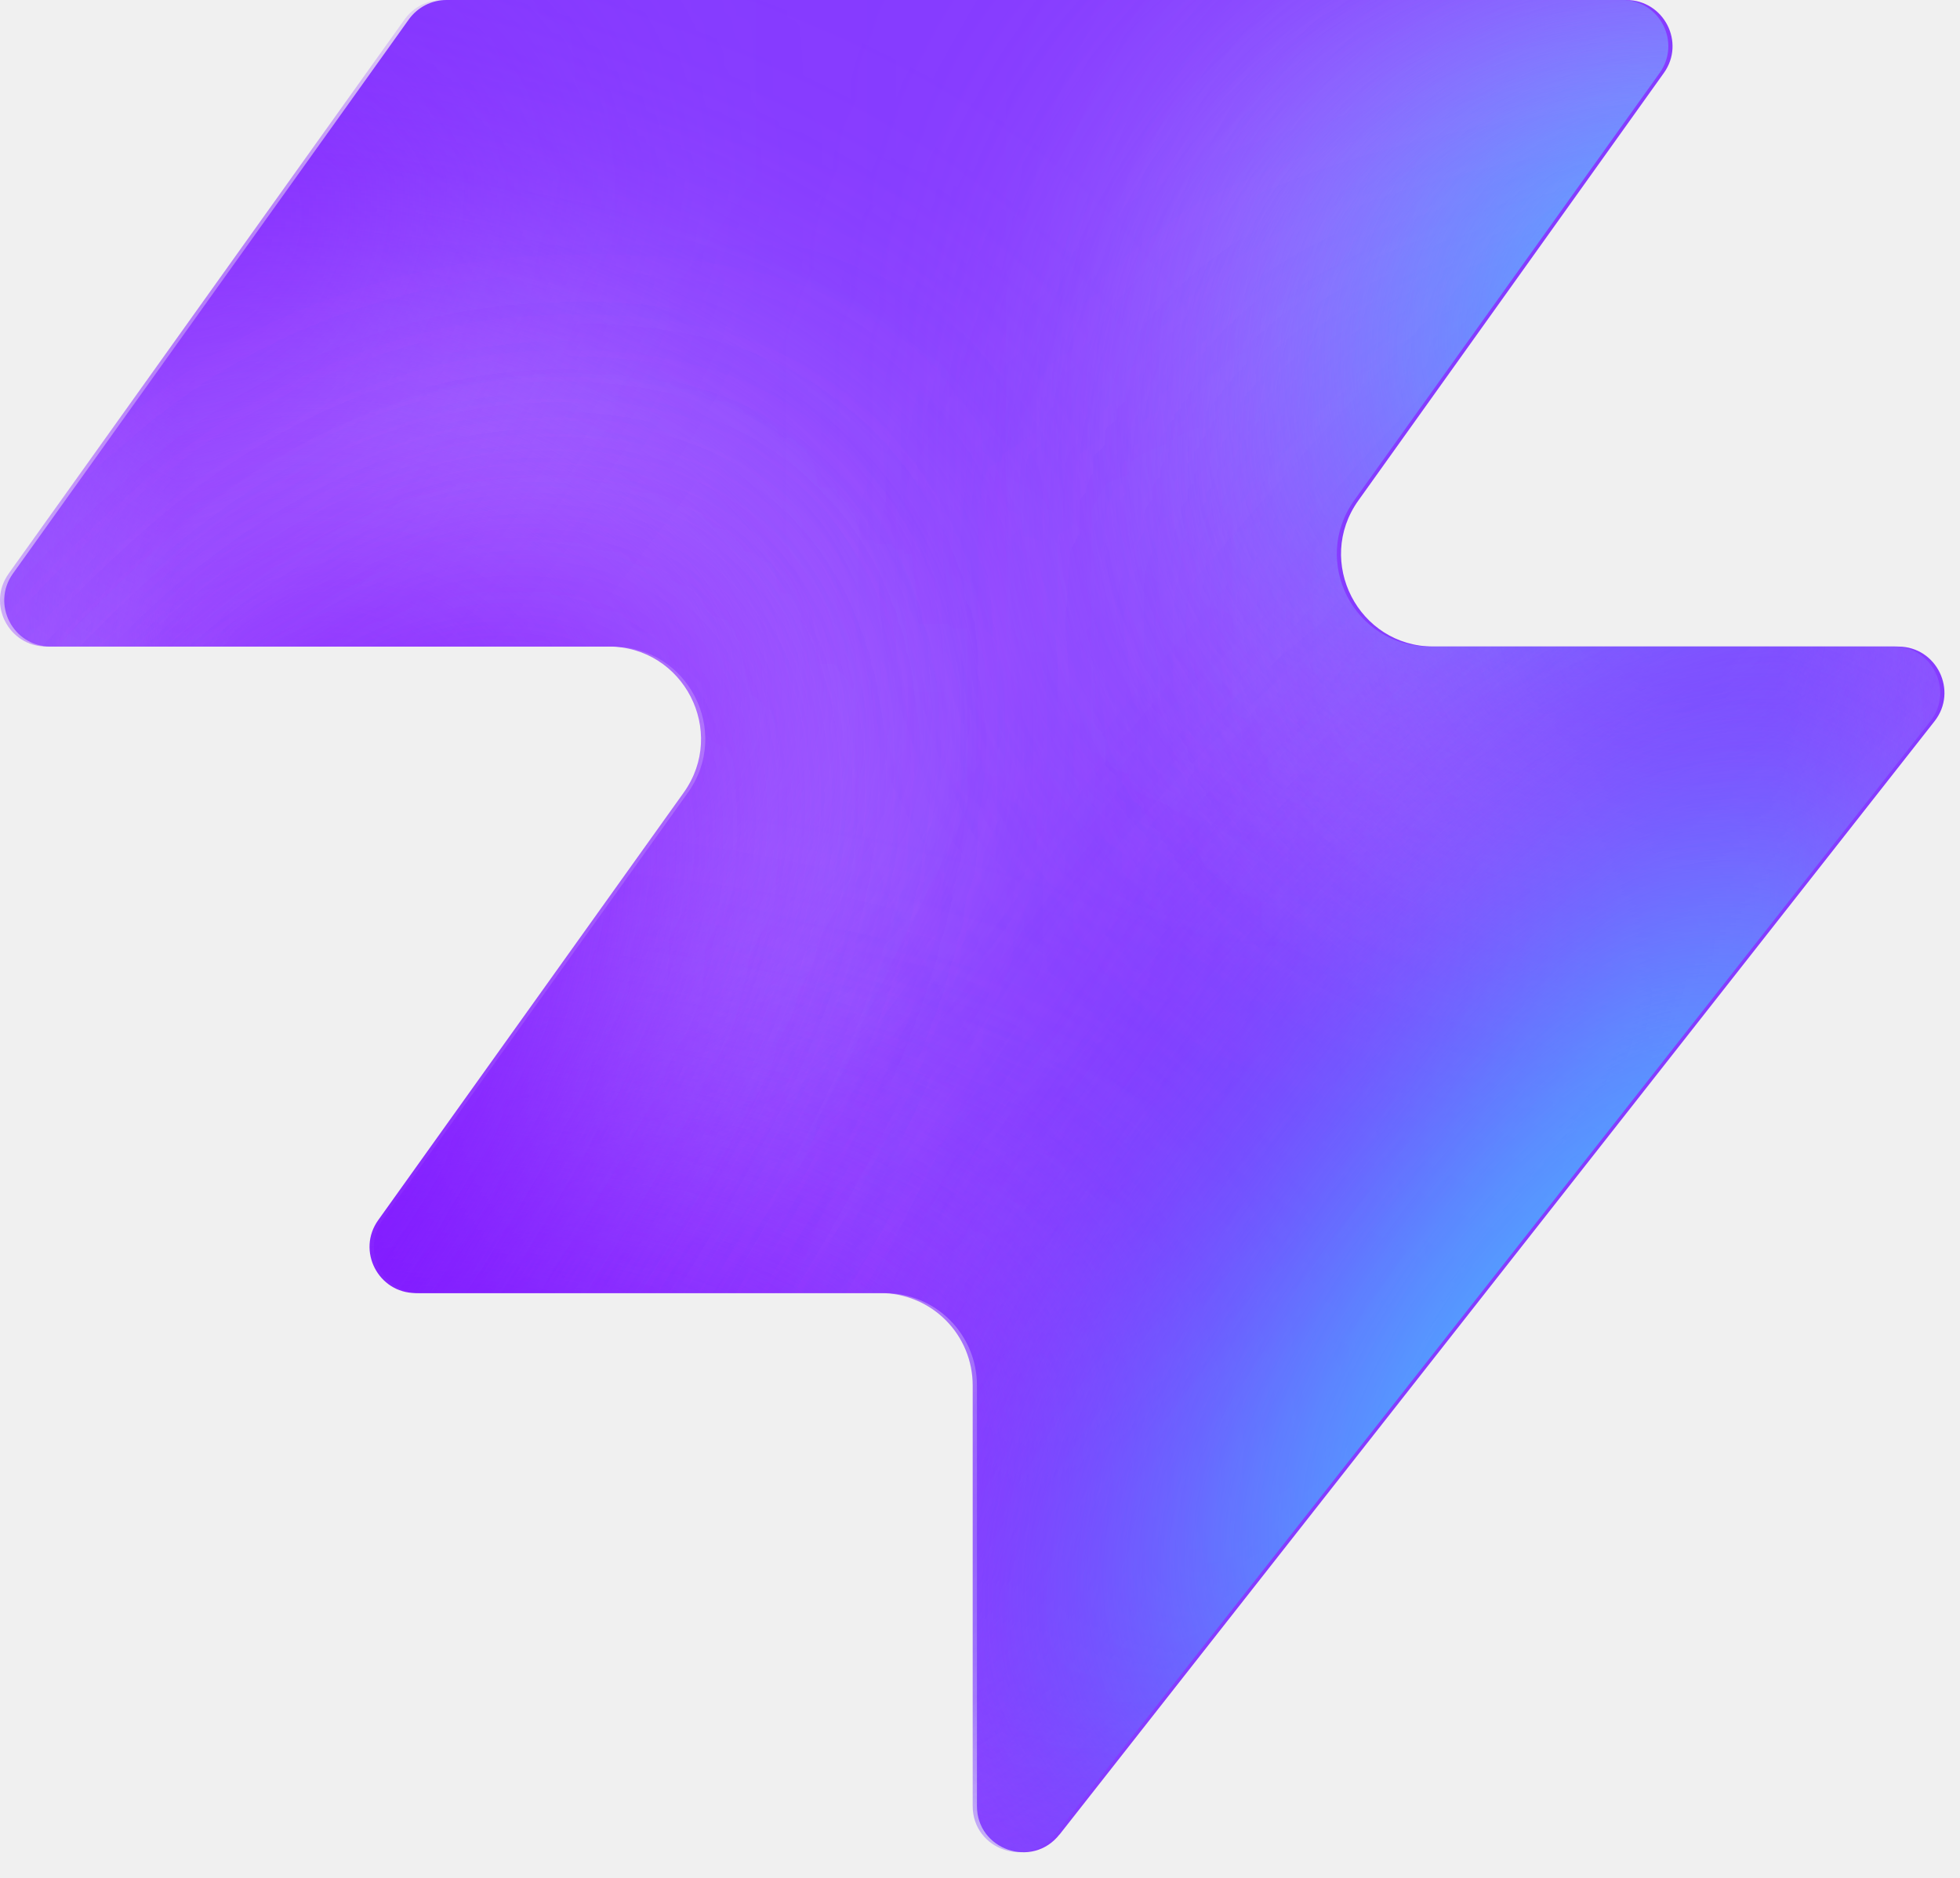
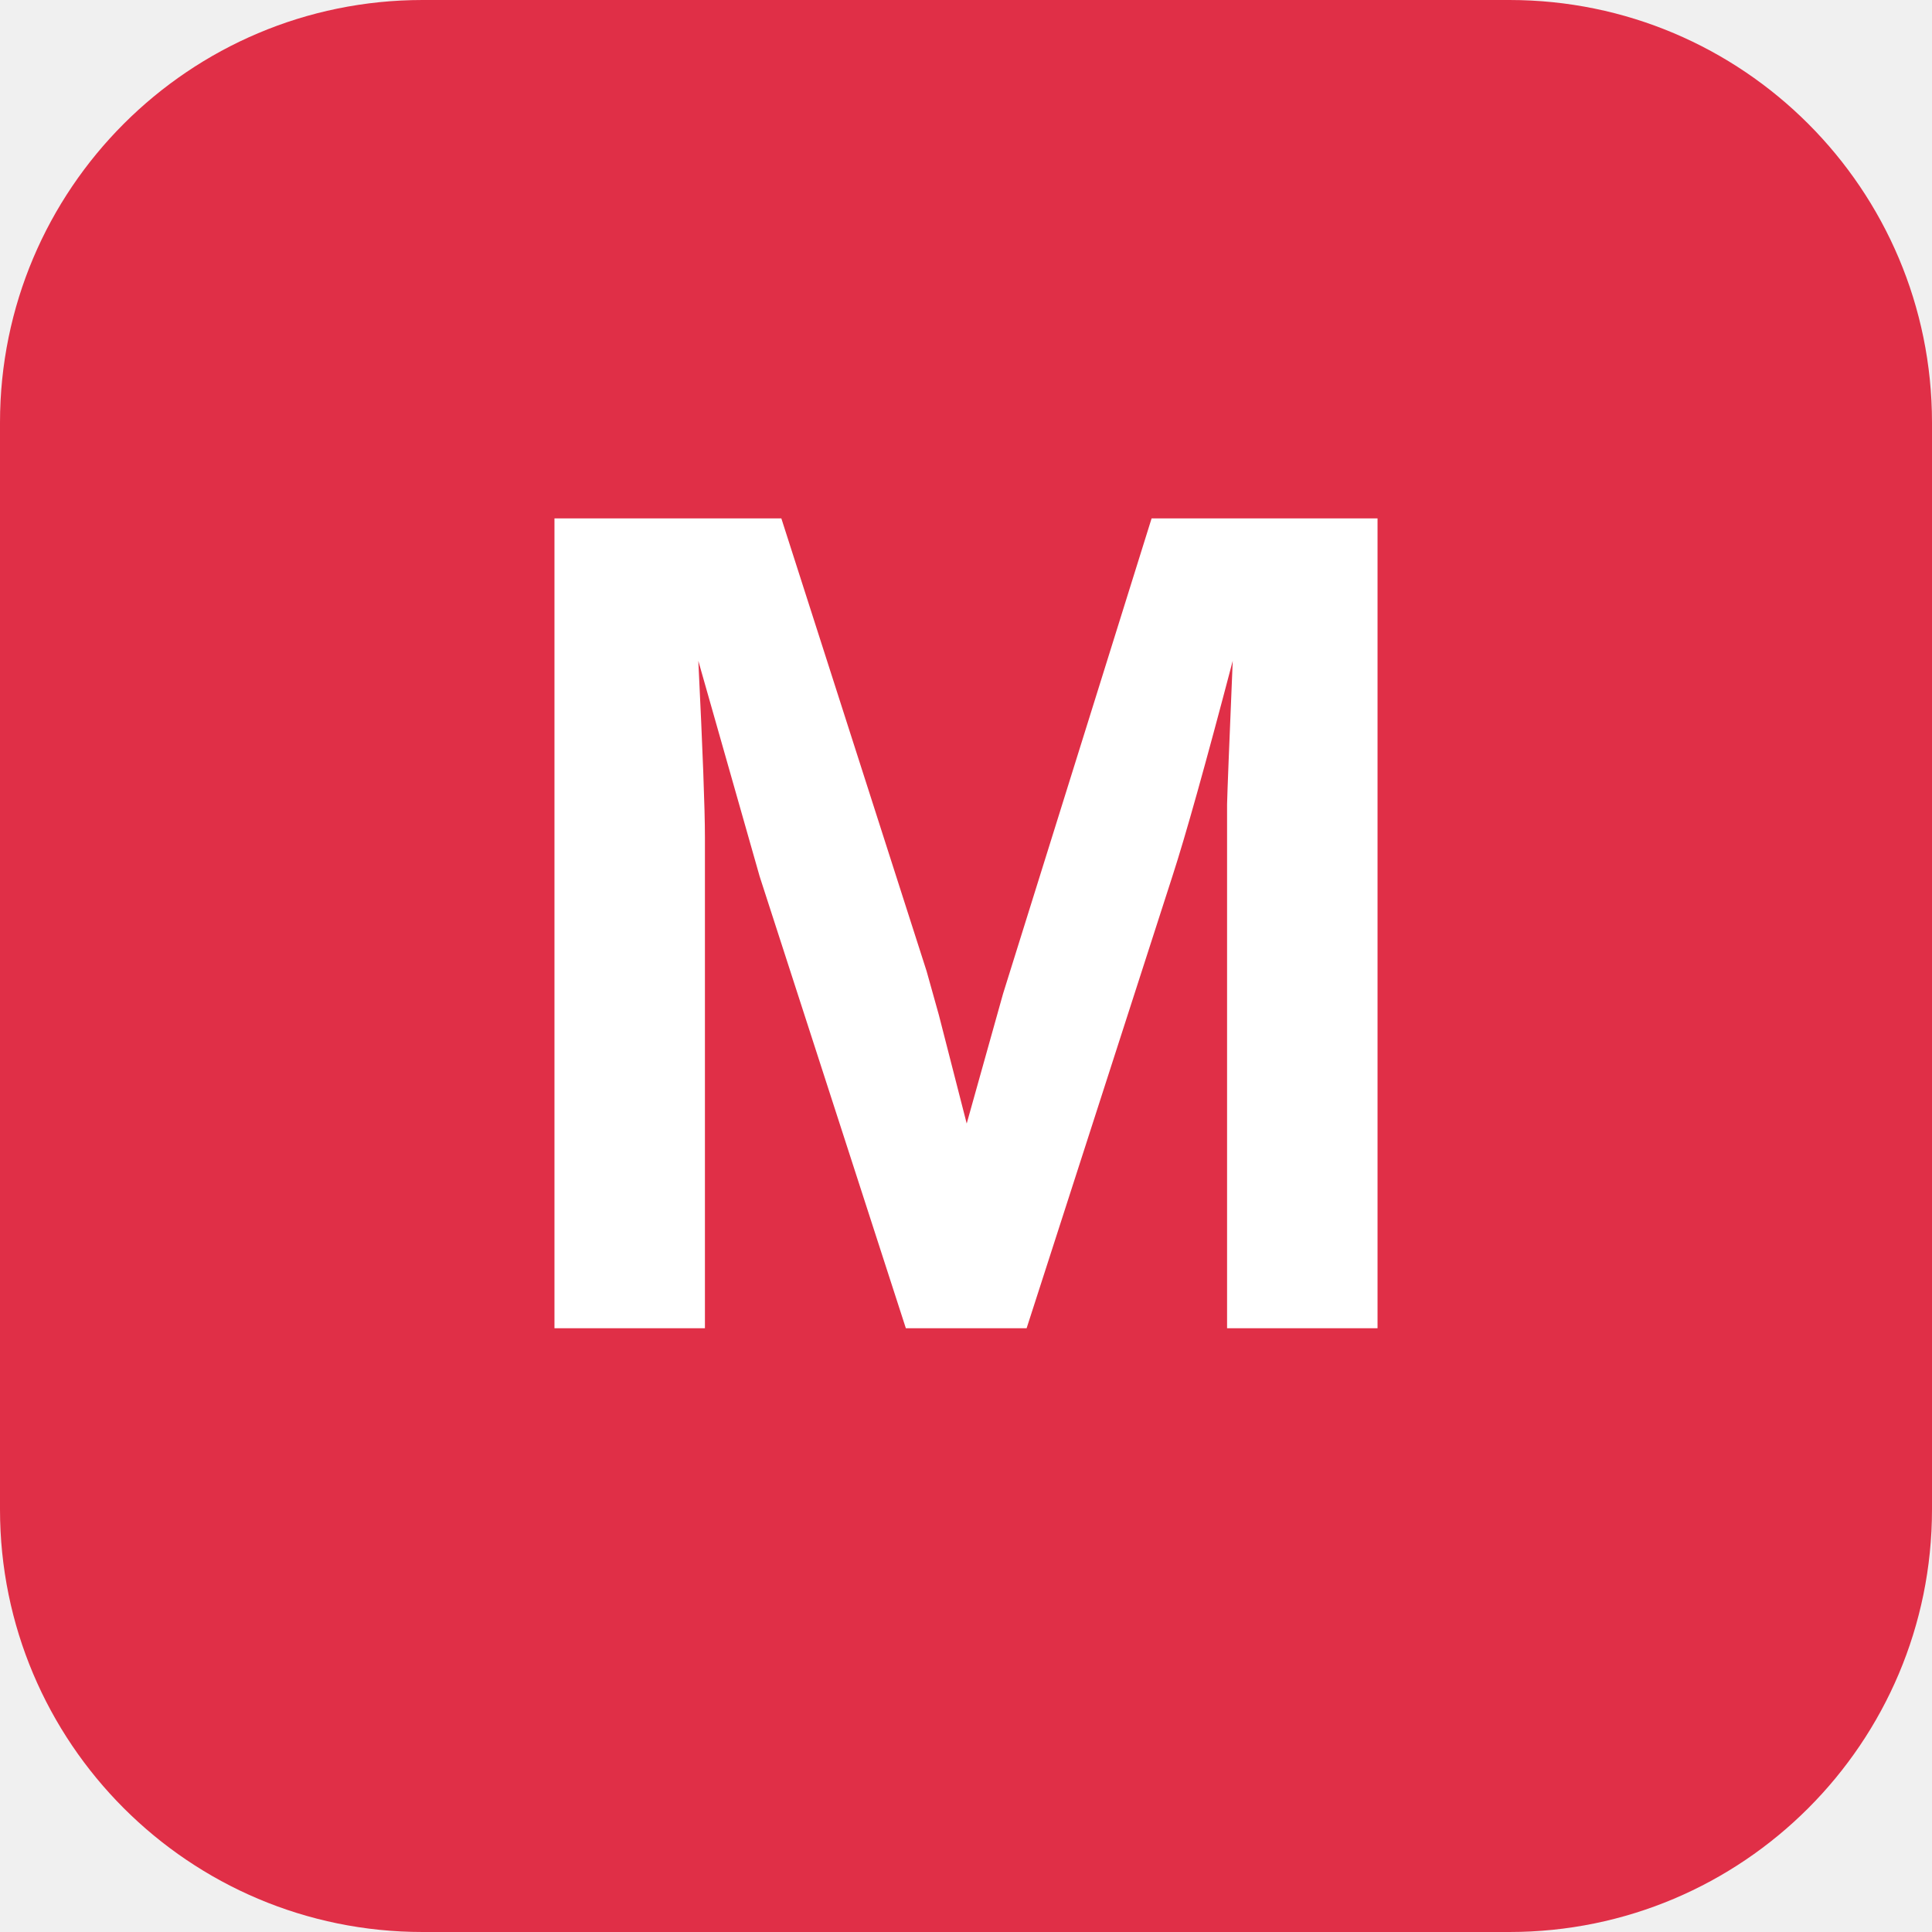
- <svg xmlns="http://www.w3.org/2000/svg" width="48" height="46" fill="none" viewBox="0 0 48 46">
-   <path fill="#863bff" d="M25.946 44.938c-.664.845-2.021.375-2.021-.698V33.937a2.26 2.26 0 0 0-2.262-2.262H10.287c-.92 0-1.456-1.04-.92-1.788l7.48-10.471c1.07-1.497 0-3.578-1.842-3.578H1.237c-.92 0-1.456-1.04-.92-1.788L10.013.474c.214-.297.556-.474.92-.474h28.894c.92 0 1.456 1.04.92 1.788l-7.48 10.471c-1.07 1.498 0 3.579 1.842 3.579h11.377c.943 0 1.473 1.088.89 1.83L25.947 44.94z" style="fill:#863bff;fill:color(display-p3 .525 .23 1);fill-opacity:1" />
-   <mask id="a" width="48" height="46" x="0" y="0" maskUnits="userSpaceOnUse" style="mask-type:alpha">
-     <path fill="#000" d="M25.842 44.938c-.664.844-2.021.375-2.021-.698V33.937a2.26 2.26 0 0 0-2.262-2.262H10.183c-.92 0-1.456-1.04-.92-1.788l7.48-10.471c1.07-1.498 0-3.579-1.842-3.579H1.133c-.92 0-1.456-1.04-.92-1.787L9.91.473c.214-.297.556-.474.92-.474h28.894c.92 0 1.456 1.04.92 1.788l-7.48 10.471c-1.07 1.498 0 3.578 1.842 3.578h11.377c.943 0 1.473 1.088.89 1.832L25.843 44.94z" style="fill:#000;fill-opacity:1" />
-   </mask>
-   <g mask="url(#a)">
-     <g filter="url(#b)">
-       <ellipse cx="5.508" cy="14.704" fill="#ede6ff" rx="5.508" ry="14.704" style="fill:#ede6ff;fill:color(display-p3 .927 .903 1);fill-opacity:1" transform="matrix(.00324 1 1 -.00324 -4.47 31.516)" />
-     </g>
-     <g filter="url(#c)">
-       <ellipse cx="10.399" cy="29.851" fill="#ede6ff" rx="10.399" ry="29.851" style="fill:#ede6ff;fill:color(display-p3 .927 .903 1);fill-opacity:1" transform="matrix(.00324 1 1 -.00324 -39.328 7.883)" />
-     </g>
-     <g filter="url(#d)">
-       <ellipse cx="5.508" cy="30.487" fill="#7e14ff" rx="5.508" ry="30.487" style="fill:#7e14ff;fill:color(display-p3 .492 .077 1);fill-opacity:1" transform="rotate(89.814 -25.913 -14.639)scale(1 -1)" />
-     </g>
-     <g filter="url(#e)">
-       <ellipse cx="5.508" cy="30.599" fill="#7e14ff" rx="5.508" ry="30.599" style="fill:#7e14ff;fill:color(display-p3 .492 .077 1);fill-opacity:1" transform="rotate(89.814 -32.644 -3.334)scale(1 -1)" />
-     </g>
-     <g filter="url(#f)">
-       <ellipse cx="5.508" cy="30.599" fill="#7e14ff" rx="5.508" ry="30.599" style="fill:#7e14ff;fill:color(display-p3 .492 .077 1);fill-opacity:1" transform="matrix(.00324 1 1 -.00324 -34.34 30.47)" />
-     </g>
-     <g filter="url(#g)">
-       <ellipse cx="14.072" cy="22.078" fill="#ede6ff" rx="14.072" ry="22.078" style="fill:#ede6ff;fill:color(display-p3 .927 .903 1);fill-opacity:1" transform="rotate(93.35 24.506 48.493)scale(-1 1)" />
-     </g>
-     <g filter="url(#h)">
-       <ellipse cx="3.47" cy="21.501" fill="#7e14ff" rx="3.47" ry="21.501" style="fill:#7e14ff;fill:color(display-p3 .492 .077 1);fill-opacity:1" transform="rotate(89.009 28.708 47.59)scale(-1 1)" />
-     </g>
-     <g filter="url(#i)">
-       <ellipse cx="3.47" cy="21.501" fill="#7e14ff" rx="3.47" ry="21.501" style="fill:#7e14ff;fill:color(display-p3 .492 .077 1);fill-opacity:1" transform="rotate(89.009 28.708 47.59)scale(-1 1)" />
-     </g>
-     <g filter="url(#j)">
-       <ellipse cx=".387" cy="8.972" fill="#7e14ff" rx="4.407" ry="29.108" style="fill:#7e14ff;fill:color(display-p3 .492 .077 1);fill-opacity:1" transform="rotate(39.51 .387 8.972)" />
-     </g>
-     <g filter="url(#k)">
-       <ellipse cx="47.523" cy="-6.092" fill="#7e14ff" rx="4.407" ry="29.108" style="fill:#7e14ff;fill:color(display-p3 .492 .077 1);fill-opacity:1" transform="rotate(37.892 47.523 -6.092)" />
-     </g>
-     <g filter="url(#l)">
-       <ellipse cx="41.412" cy="6.333" fill="#47bfff" rx="5.971" ry="9.665" style="fill:#47bfff;fill:color(display-p3 .28 .748 1);fill-opacity:1" transform="rotate(37.892 41.412 6.333)" />
-     </g>
-     <g filter="url(#m)">
-       <ellipse cx="-1.879" cy="38.332" fill="#7e14ff" rx="4.407" ry="29.108" style="fill:#7e14ff;fill:color(display-p3 .492 .077 1);fill-opacity:1" transform="rotate(37.892 -1.88 38.332)" />
-     </g>
-     <g filter="url(#n)">
-       <ellipse cx="-1.879" cy="38.332" fill="#7e14ff" rx="4.407" ry="29.108" style="fill:#7e14ff;fill:color(display-p3 .492 .077 1);fill-opacity:1" transform="rotate(37.892 -1.88 38.332)" />
-     </g>
-     <g filter="url(#o)">
-       <ellipse cx="35.651" cy="29.907" fill="#7e14ff" rx="4.407" ry="29.108" style="fill:#7e14ff;fill:color(display-p3 .492 .077 1);fill-opacity:1" transform="rotate(37.892 35.651 29.907)" />
-     </g>
-     <g filter="url(#p)">
-       <ellipse cx="38.418" cy="32.4" fill="#47bfff" rx="5.971" ry="15.297" style="fill:#47bfff;fill:color(display-p3 .28 .748 1);fill-opacity:1" transform="rotate(37.892 38.418 32.4)" />
-     </g>
-   </g>
-   <defs>
-     <filter id="b" width="60.045" height="41.654" x="-19.77" y="16.149" color-interpolation-filters="sRGB" filterUnits="userSpaceOnUse">
-       <feFlood flood-opacity="0" result="BackgroundImageFix" />
-       <feBlend in="SourceGraphic" in2="BackgroundImageFix" result="shape" />
-       <feGaussianBlur result="effect1_foregroundBlur_2002_17158" stdDeviation="7.659" />
-     </filter>
-     <filter id="c" width="90.34" height="51.437" x="-54.613" y="-7.533" color-interpolation-filters="sRGB" filterUnits="userSpaceOnUse">
-       <feFlood flood-opacity="0" result="BackgroundImageFix" />
-       <feBlend in="SourceGraphic" in2="BackgroundImageFix" result="shape" />
-       <feGaussianBlur result="effect1_foregroundBlur_2002_17158" stdDeviation="7.659" />
-     </filter>
-     <filter id="d" width="79.355" height="29.4" x="-49.64" y="2.03" color-interpolation-filters="sRGB" filterUnits="userSpaceOnUse">
-       <feFlood flood-opacity="0" result="BackgroundImageFix" />
-       <feBlend in="SourceGraphic" in2="BackgroundImageFix" result="shape" />
-       <feGaussianBlur result="effect1_foregroundBlur_2002_17158" stdDeviation="4.596" />
-     </filter>
-     <filter id="e" width="79.579" height="29.4" x="-45.045" y="20.029" color-interpolation-filters="sRGB" filterUnits="userSpaceOnUse">
-       <feFlood flood-opacity="0" result="BackgroundImageFix" />
-       <feBlend in="SourceGraphic" in2="BackgroundImageFix" result="shape" />
-       <feGaussianBlur result="effect1_foregroundBlur_2002_17158" stdDeviation="4.596" />
-     </filter>
-     <filter id="f" width="79.579" height="29.4" x="-43.513" y="21.178" color-interpolation-filters="sRGB" filterUnits="userSpaceOnUse">
-       <feFlood flood-opacity="0" result="BackgroundImageFix" />
-       <feBlend in="SourceGraphic" in2="BackgroundImageFix" result="shape" />
-       <feGaussianBlur result="effect1_foregroundBlur_2002_17158" stdDeviation="4.596" />
-     </filter>
-     <filter id="g" width="74.749" height="58.852" x="15.756" y="-17.901" color-interpolation-filters="sRGB" filterUnits="userSpaceOnUse">
-       <feFlood flood-opacity="0" result="BackgroundImageFix" />
-       <feBlend in="SourceGraphic" in2="BackgroundImageFix" result="shape" />
-       <feGaussianBlur result="effect1_foregroundBlur_2002_17158" stdDeviation="7.659" />
-     </filter>
-     <filter id="h" width="61.377" height="25.362" x="23.548" y="2.284" color-interpolation-filters="sRGB" filterUnits="userSpaceOnUse">
-       <feFlood flood-opacity="0" result="BackgroundImageFix" />
-       <feBlend in="SourceGraphic" in2="BackgroundImageFix" result="shape" />
-       <feGaussianBlur result="effect1_foregroundBlur_2002_17158" stdDeviation="4.596" />
-     </filter>
-     <filter id="i" width="61.377" height="25.362" x="23.548" y="2.284" color-interpolation-filters="sRGB" filterUnits="userSpaceOnUse">
-       <feFlood flood-opacity="0" result="BackgroundImageFix" />
-       <feBlend in="SourceGraphic" in2="BackgroundImageFix" result="shape" />
-       <feGaussianBlur result="effect1_foregroundBlur_2002_17158" stdDeviation="4.596" />
-     </filter>
-     <filter id="j" width="56.045" height="63.649" x="-27.636" y="-22.853" color-interpolation-filters="sRGB" filterUnits="userSpaceOnUse">
-       <feFlood flood-opacity="0" result="BackgroundImageFix" />
-       <feBlend in="SourceGraphic" in2="BackgroundImageFix" result="shape" />
-       <feGaussianBlur result="effect1_foregroundBlur_2002_17158" stdDeviation="4.596" />
-     </filter>
-     <filter id="k" width="54.814" height="64.646" x="20.116" y="-38.415" color-interpolation-filters="sRGB" filterUnits="userSpaceOnUse">
-       <feFlood flood-opacity="0" result="BackgroundImageFix" />
-       <feBlend in="SourceGraphic" in2="BackgroundImageFix" result="shape" />
-       <feGaussianBlur result="effect1_foregroundBlur_2002_17158" stdDeviation="4.596" />
-     </filter>
-     <filter id="l" width="33.541" height="35.313" x="24.641" y="-11.323" color-interpolation-filters="sRGB" filterUnits="userSpaceOnUse">
-       <feFlood flood-opacity="0" result="BackgroundImageFix" />
-       <feBlend in="SourceGraphic" in2="BackgroundImageFix" result="shape" />
-       <feGaussianBlur result="effect1_foregroundBlur_2002_17158" stdDeviation="4.596" />
-     </filter>
-     <filter id="m" width="54.814" height="64.646" x="-29.286" y="6.009" color-interpolation-filters="sRGB" filterUnits="userSpaceOnUse">
-       <feFlood flood-opacity="0" result="BackgroundImageFix" />
-       <feBlend in="SourceGraphic" in2="BackgroundImageFix" result="shape" />
-       <feGaussianBlur result="effect1_foregroundBlur_2002_17158" stdDeviation="4.596" />
-     </filter>
-     <filter id="n" width="54.814" height="64.646" x="-29.286" y="6.009" color-interpolation-filters="sRGB" filterUnits="userSpaceOnUse">
-       <feFlood flood-opacity="0" result="BackgroundImageFix" />
-       <feBlend in="SourceGraphic" in2="BackgroundImageFix" result="shape" />
-       <feGaussianBlur result="effect1_foregroundBlur_2002_17158" stdDeviation="4.596" />
-     </filter>
-     <filter id="o" width="54.814" height="64.646" x="8.244" y="-2.416" color-interpolation-filters="sRGB" filterUnits="userSpaceOnUse">
-       <feFlood flood-opacity="0" result="BackgroundImageFix" />
-       <feBlend in="SourceGraphic" in2="BackgroundImageFix" result="shape" />
-       <feGaussianBlur result="effect1_foregroundBlur_2002_17158" stdDeviation="4.596" />
-     </filter>
-     <filter id="p" width="39.409" height="43.623" x="18.713" y="10.588" color-interpolation-filters="sRGB" filterUnits="userSpaceOnUse">
-       <feFlood flood-opacity="0" result="BackgroundImageFix" />
-       <feBlend in="SourceGraphic" in2="BackgroundImageFix" result="shape" />
-       <feGaussianBlur result="effect1_foregroundBlur_2002_17158" stdDeviation="4.596" />
-     </filter>
-   </defs>
+ <svg xmlns="http://www.w3.org/2000/svg" viewBox="0 0 64 64">
+   <rect width="64" height="64" rx="14" fill="#e02f47" />
+   <text x="32" y="44" font-family="Arial,sans-serif" font-size="39" font-weight="700" text-anchor="middle" fill="#ffffff">M</text>
</svg>
